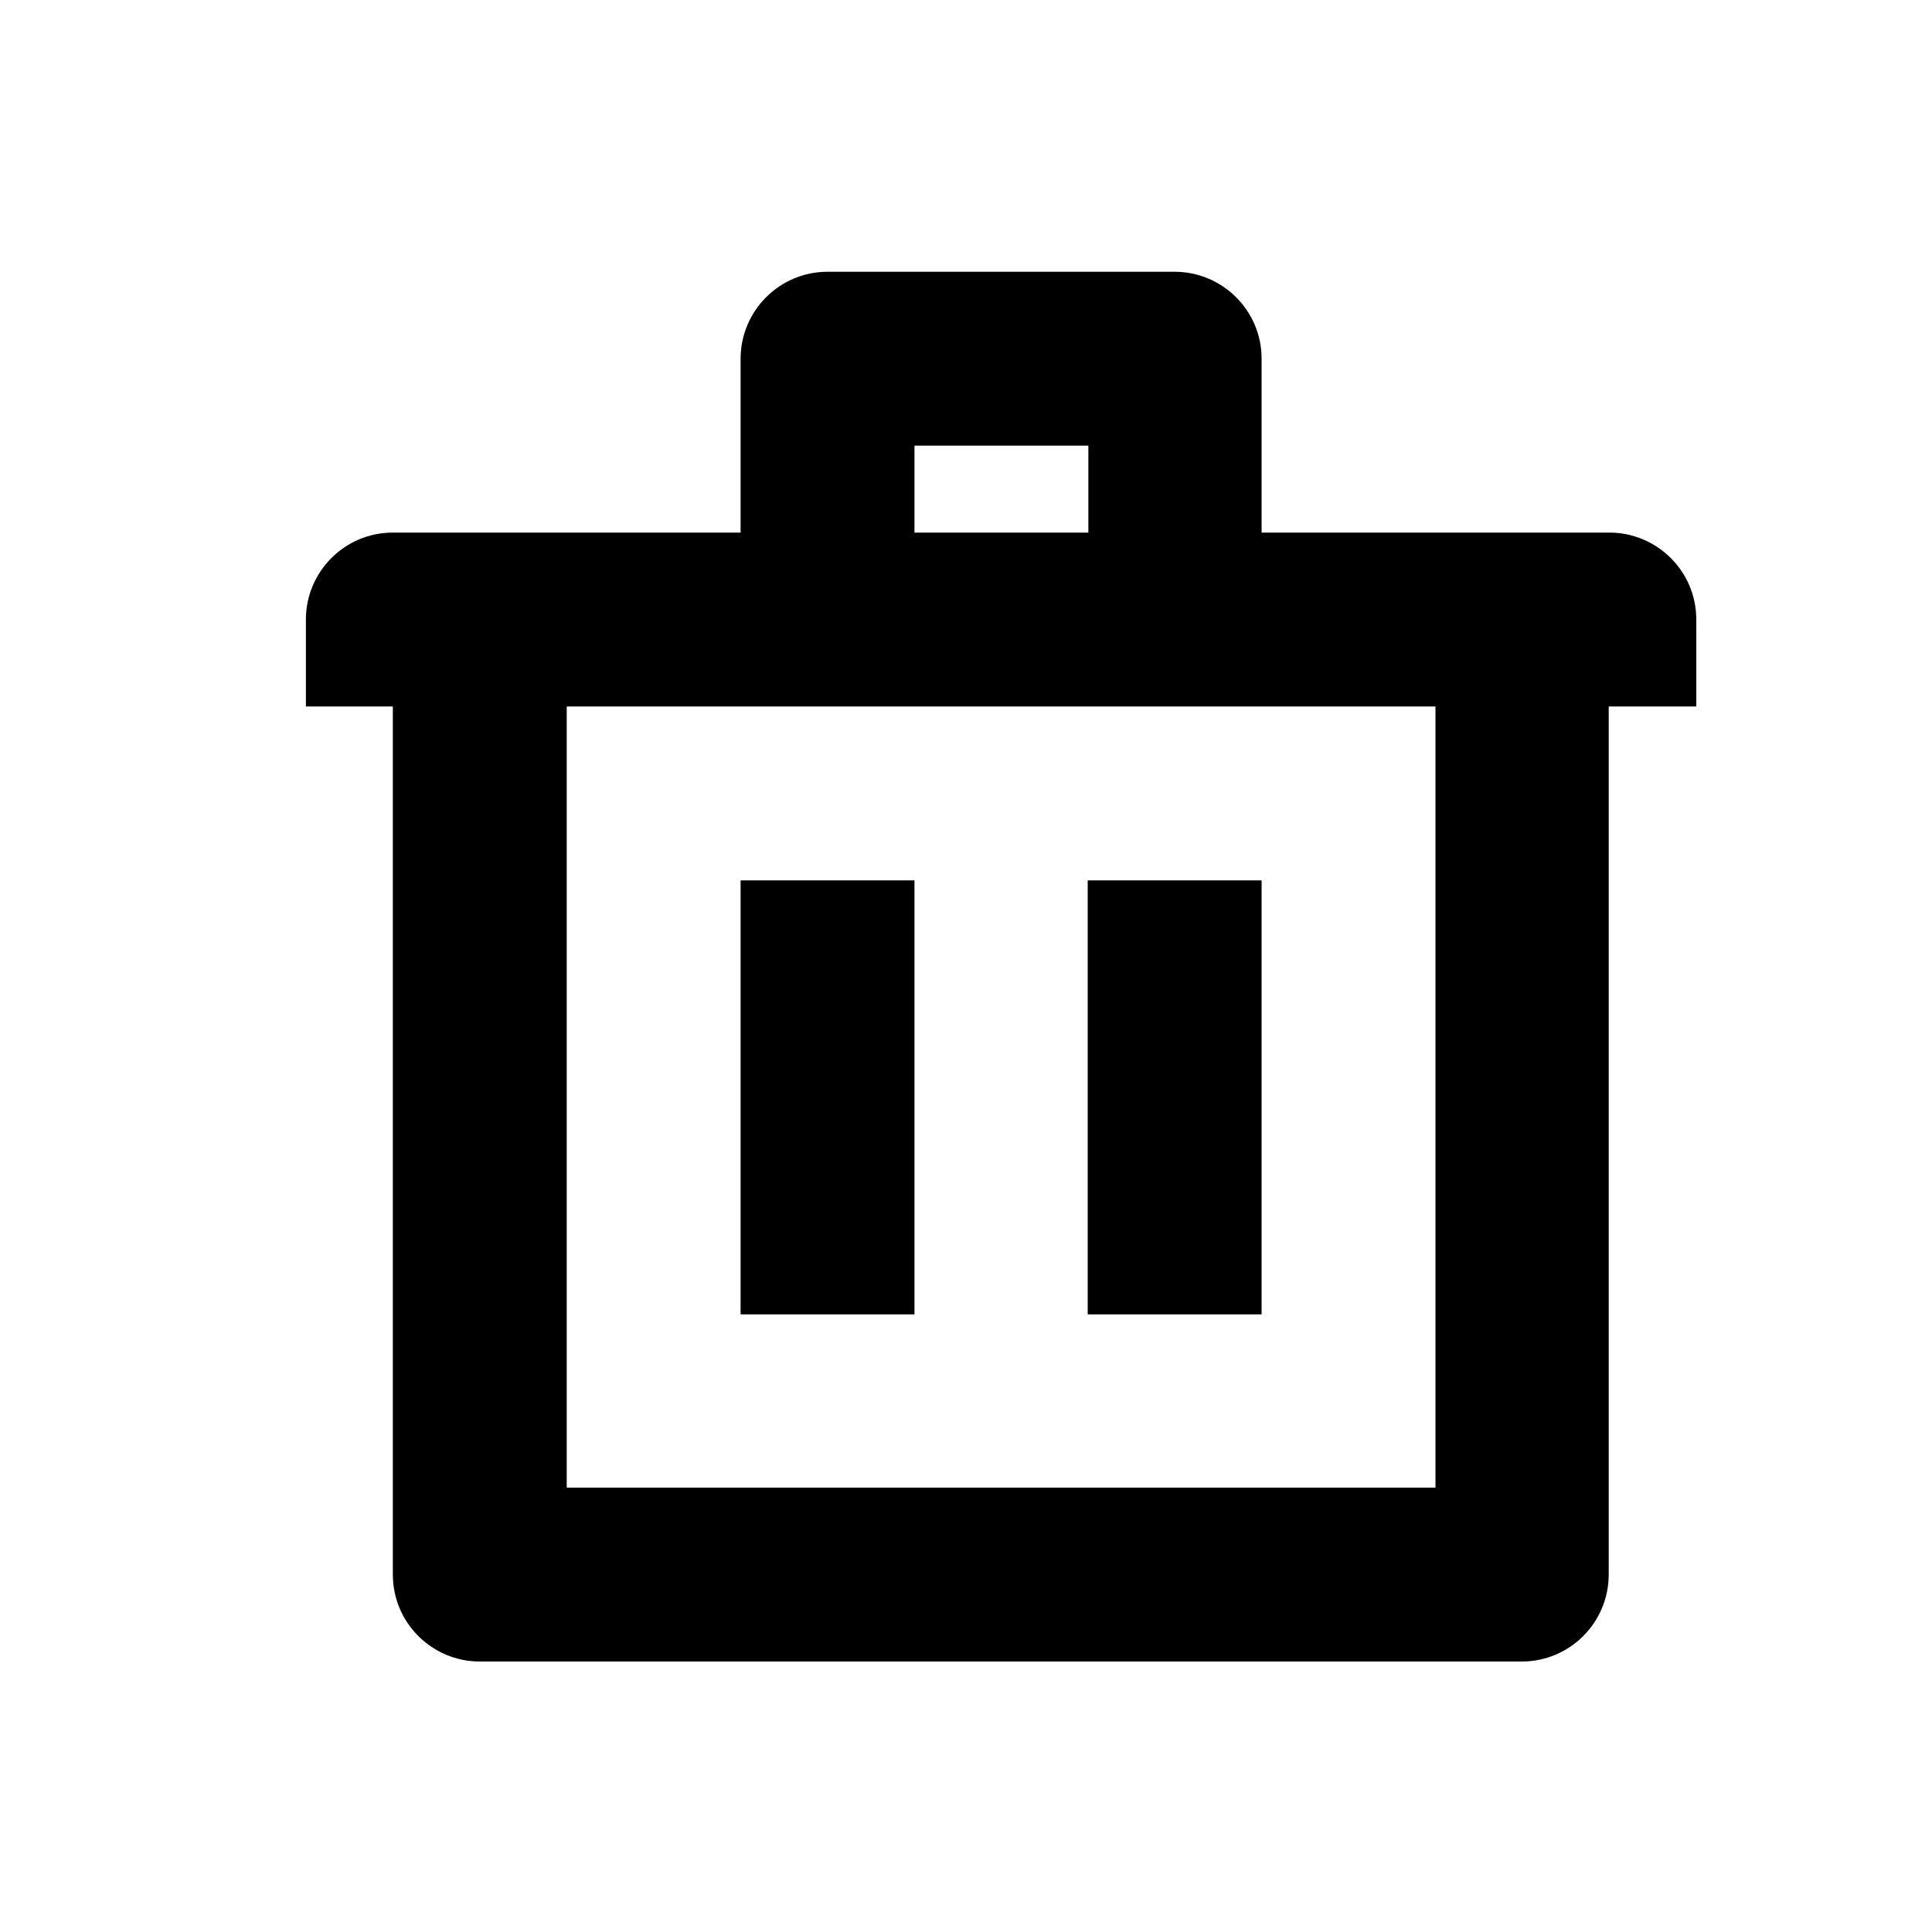
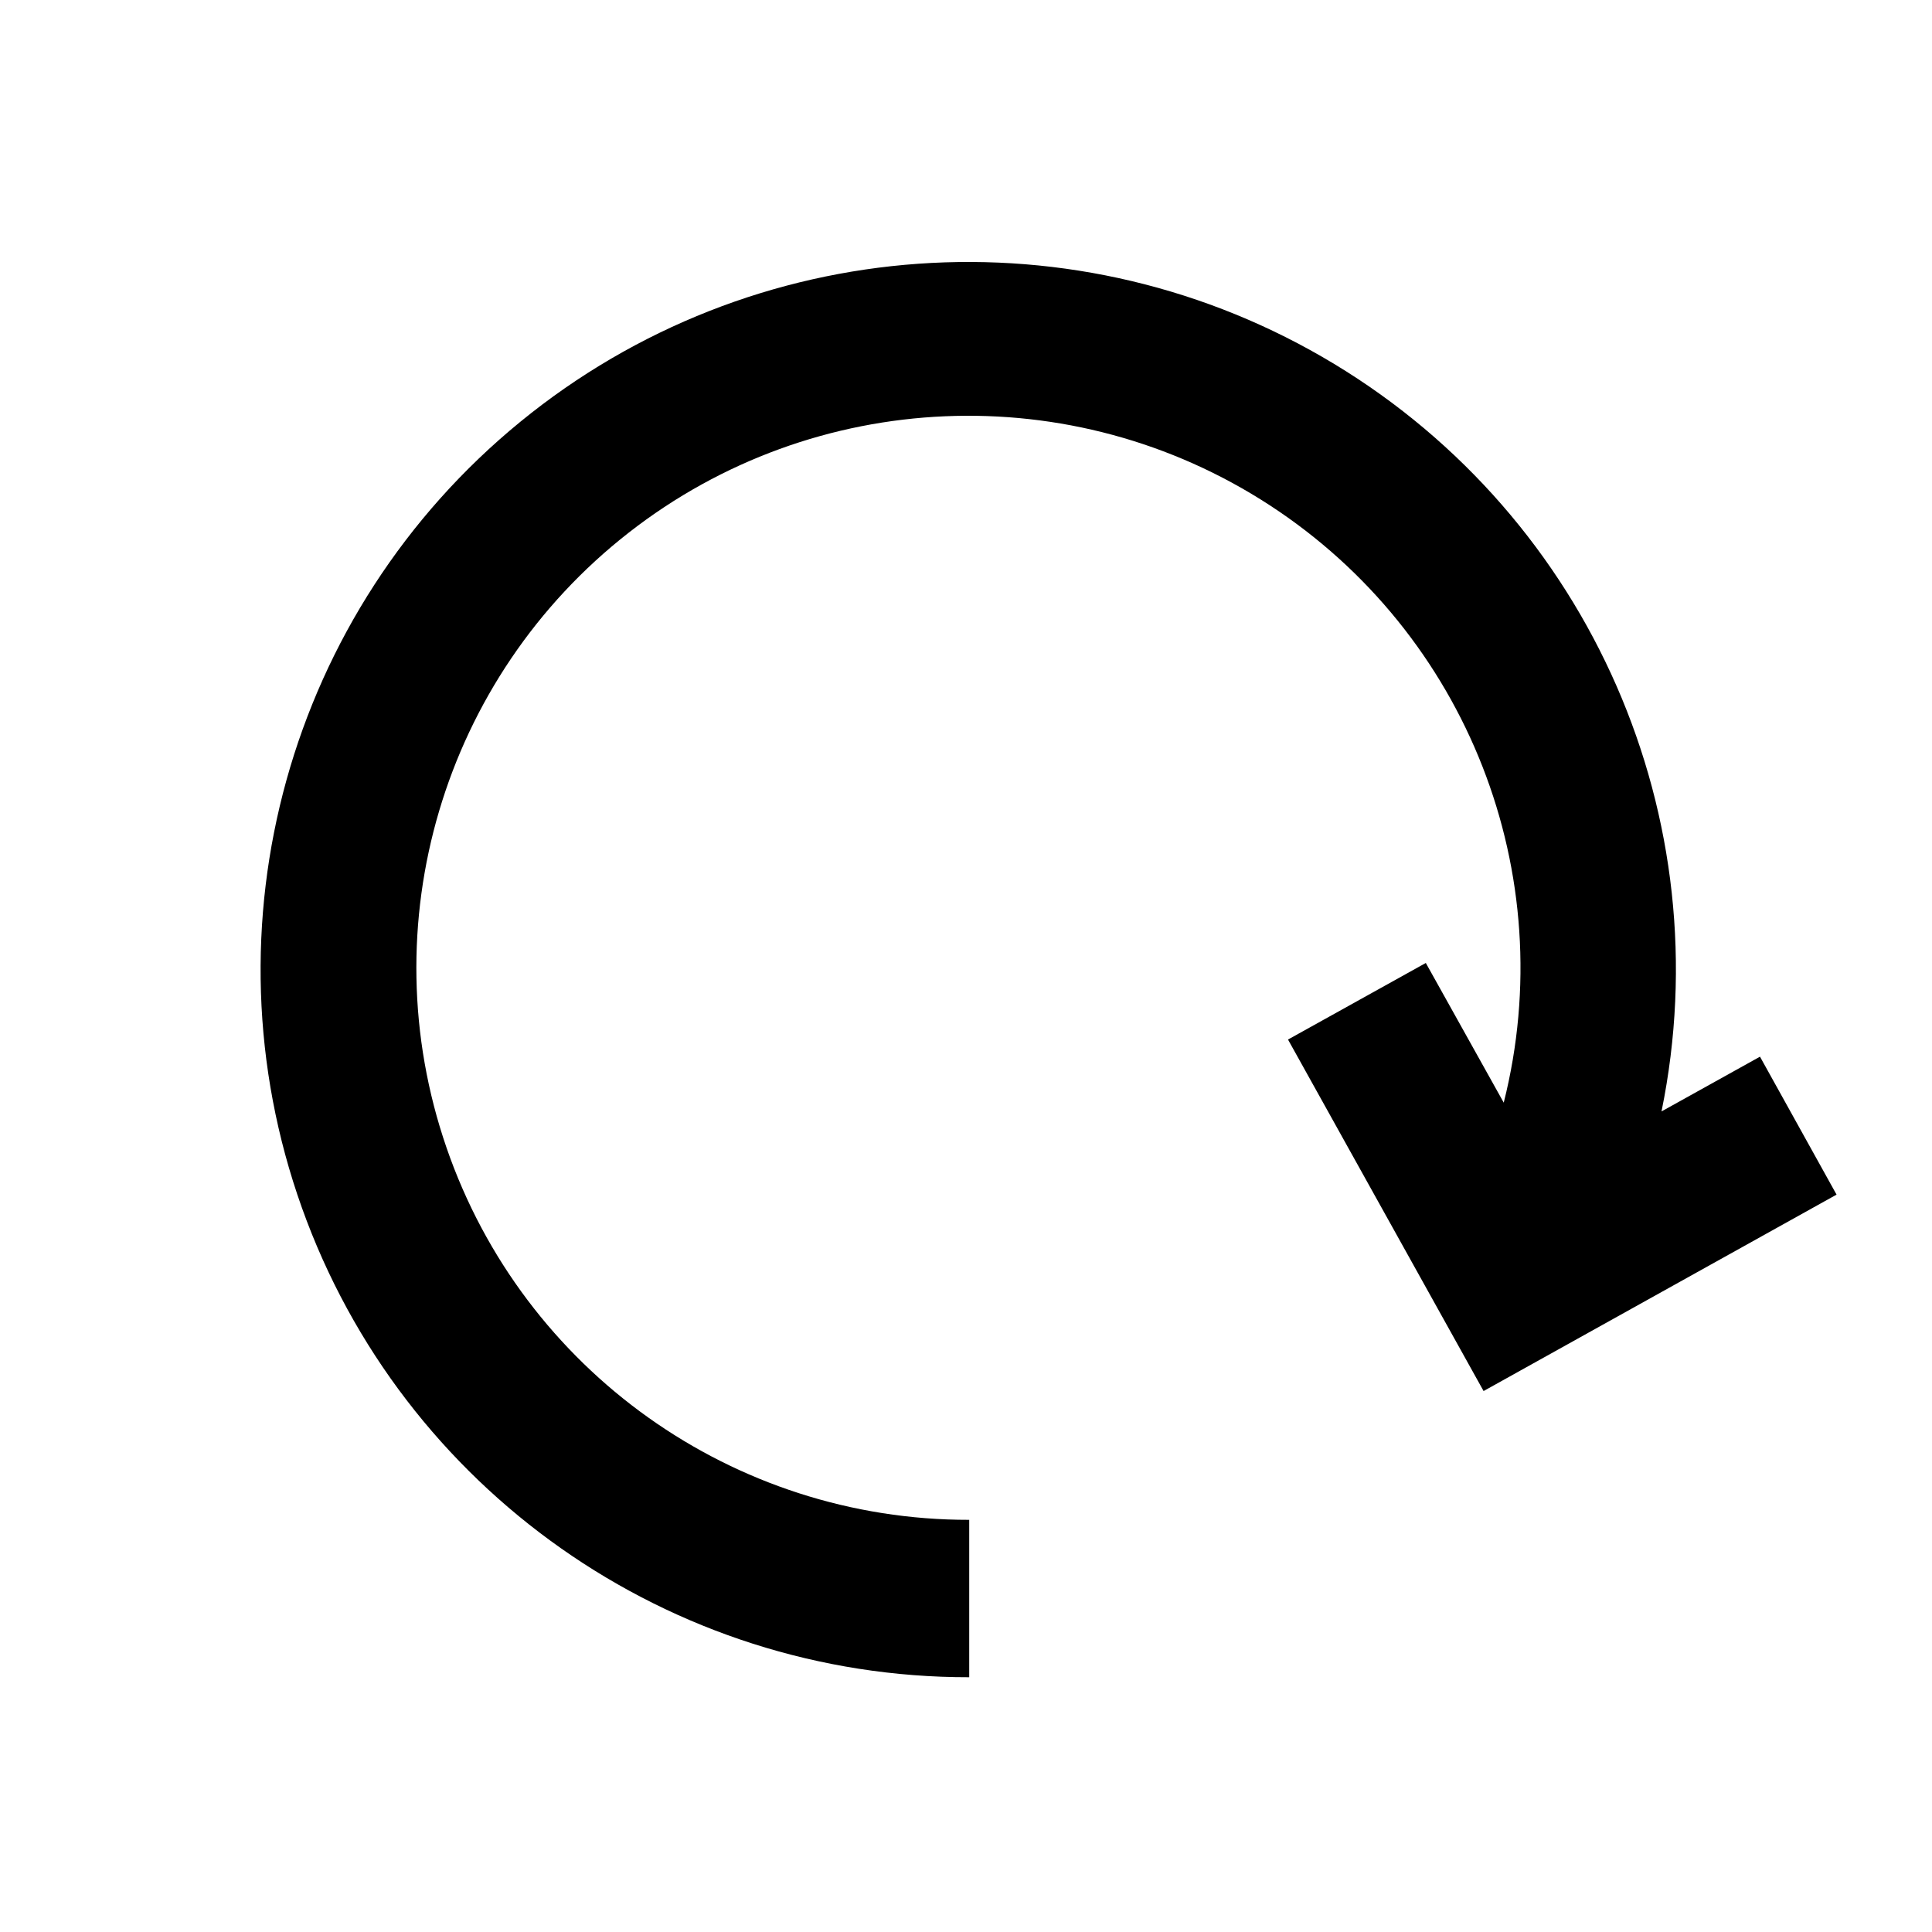
- <svg xmlns="http://www.w3.org/2000/svg" xmlns:xlink="http://www.w3.org/1999/xlink" version="1.1" id="Layer_1" x="0px" y="0px" viewBox="0 0 300 300" style="enable-background:new 0 0 300 300;" xml:space="preserve">
-   <style type="text/css">
- 	.st0{fill-rule:evenodd;clip-rule:evenodd;}
- </style>
-   <path class="st0" d="M249.8,109.7v134.8c0,7.4-6,13.5-13.5,13.5H74.5c-7.4,0-13.5-6-13.5-13.5V109.7H47.5V96.2  c0-7.4,6-13.5,13.5-13.5h13.5H88h27v-27c0-7.4,6-13.5,13.5-13.5h53.9c7.4,0,13.5,6,13.5,13.5v27h27h13.5h13.5  c7.4,0,13.5,6,13.5,13.5v13.5H249.8z M142,82.7h27V69.2h-27V82.7z M88,231h134.9V109.7H88V231z M115,204.1h27v-67.4h-27V204.1z   M168.9,204.1h27v-67.4h-27V204.1z" />
-   <g>
-     <defs>
-       <rect id="SVGID_1_" x="-8136" y="-3250.4" width="15094.6" height="11550.3" />
-     </defs>
-     <clipPath id="SVGID_2_">
-       <use xlink:href="#SVGID_1_" style="overflow:visible;" />
+ <svg xmlns="http://www.w3.org/2000/svg" id="Layer_1" data-name="Layer 1" viewBox="0 0 300 300">
+   <defs>
+     <style>.cls-1{clip-rule:evenodd;}.cls-2{fill-rule:evenodd;}.cls-3{clip-path:url(#clip-path);}.cls-4{clip-path:url(#clip-path-2);}.cls-5{clip-path:url(#clip-path-3);}</style>
+     <clipPath id="clip-path">
+       <path class="cls-1" d="M-1448.91,264.78A21.92,21.92,0,0,0-1427,242.86a21.92,21.92,0,0,0-21.92-21.92,21.92,21.92,0,0,0-21.92,21.92A21.92,21.92,0,0,0-1448.91,264.78Zm98.64,0a21.92,21.92,0,0,0,21.92-21.92,21.92,21.92,0,0,0-21.92-21.92,21.92,21.92,0,0,0-21.92,21.92A21.92,21.92,0,0,0-1350.27,264.78Zm-108.45-109.6h128.61l10.38-55.56-154-9.42Zm-20.15-87.26,174.32,10.69A9.38,9.38,0,0,1-1295.64,90l-14.27,76.37a13.69,13.69,0,0,1-13,10.75h-130.8l2.53,11h122.78a11,11,0,0,1,11,11,11,11,0,0,1-11,11h-131.52a11,11,0,0,1-10.68-8.5l-31.7-137.37-17.14-8.61a11,11,0,0,1-4.92-14.7,11,11,0,0,1,14.7-4.92l21.75,10.85a11,11,0,0,1,5.79,7.34Z" />
    </clipPath>
+     <clipPath id="clip-path-2">
+       <path class="cls-1" d="M-666.14,160A51.14,51.14,0,0,1-615,108.85,51.14,51.14,0,0,1-563.86,160,51.14,51.14,0,0,1-615,211.12,51.14,51.14,0,0,1-666.14,160ZM-707,103.74V226.44s184.08,0,184.08,0V103.76s-37.36,0-37.36,0a8.15,8.15,0,0,1-7-4.73l-10.44-26h-74.51l-10.36,25.89a8.18,8.18,0,0,1-7,4.79H-707Zm28.63-20.45,8.47-21.18c2.1-5.25,8.39-9.5,14-9.5H-574c5.62,0,11.89,4.27,14,9.5l8.47,21.18H-523a20.46,20.46,0,0,1,20.46,20.48V226.44A20.47,20.47,0,0,1-523,246.92H-707a20.46,20.46,0,0,1-20.46-20.48V103.76A20.47,20.47,0,0,1-707,83.28h28.63ZM-585.67,151a30.68,30.68,0,0,1,1.35,9A30.68,30.68,0,0,1-615,190.67,30.68,30.68,0,0,1-645.68,160,30.68,30.68,0,0,1-615,129.31a30.68,30.68,0,0,1,9,1.35,15.34,15.34,0,0,0-9,14A15.34,15.34,0,0,0-599.66,160,15.34,15.34,0,0,0-585.67,151Z" />
+     </clipPath>
+     <clipPath id="clip-path-3">
+       <path class="cls-1" d="M-341.91,86.69a21,21,0,0,1,21-20.95h57.77a14.69,14.69,0,0,1,9,3.73L-219.64,104a14.48,14.48,0,0,1,3.73,9V233.76a21,21,0,0,1-20.95,21H-321a20.94,20.94,0,0,1-20.95-20.95V86.69Zm168-41.95h21a21,21,0,0,1,21,21v147l-20.7,34.57c-6,10-15.65,9.93-21.59,0l-20.7-34.57v-147A21,21,0,0,1-173.93,44.75Zm21,131.25V97.27s-21,0-21,0,0,46.31,0,78.75h21Zm0,21v10.07l-10.5,17.33-10.49-17.46s0-3.78,0-9.94h21Zm-83.93-57.75c0,34.09,0,94.5,0,94.5s-84.05,0-84.05.05l0-147.05h31.52v42a10.49,10.49,0,0,0,10.53,10.5h42Zm0-21c0-1.12,0-1.72,0-1.72L-266.7,86.75h-1.71v31.5h31.58Z" />
+     </clipPath>
+   </defs>
+   <path class="cls-2" d="M-1448.91,264.78A21.92,21.92,0,0,0-1427,242.86a21.92,21.92,0,0,0-21.92-21.92,21.92,21.92,0,0,0-21.92,21.92A21.92,21.92,0,0,0-1448.91,264.78Zm98.64,0a21.92,21.92,0,0,0,21.92-21.92,21.92,21.92,0,0,0-21.92-21.92,21.92,21.92,0,0,0-21.92,21.92A21.92,21.92,0,0,0-1350.27,264.78Zm-108.45-109.6h128.61l10.38-55.56-154-9.42Zm-20.15-87.26,174.32,10.69A9.38,9.38,0,0,1-1295.64,90l-14.27,76.37a13.69,13.69,0,0,1-13,10.75h-130.8l2.53,11h122.78a11,11,0,0,1,11,11,11,11,0,0,1-11,11h-131.52a11,11,0,0,1-10.68-8.5l-31.7-137.37-17.14-8.61a11,11,0,0,1-4.92-14.7,11,11,0,0,1,14.7-4.92l21.75,10.85a11,11,0,0,1,5.79,7.34Z" />
+   <g class="cls-3">
+     <rect x="-6802.68" y="-10503.03" width="9732.13" height="19727.29" />
  </g>
-   <g>
-     <defs>
-       <rect id="SVGID_3_" x="-8136" y="-3250.4" width="15094.6" height="11550.3" />
-     </defs>
-     <clipPath id="SVGID_4_">
-       <use xlink:href="#SVGID_3_" style="overflow:visible;" />
-     </clipPath>
+   <path class="cls-2" d="M-666.14,160A51.14,51.14,0,0,1-615,108.85,51.14,51.14,0,0,1-563.86,160,51.14,51.14,0,0,1-615,211.12,51.14,51.14,0,0,1-666.14,160ZM-707,103.74V226.44s184.08,0,184.08,0V103.76s-37.36,0-37.36,0a8.15,8.15,0,0,1-7-4.73l-10.44-26h-74.51l-10.36,25.89a8.18,8.18,0,0,1-7,4.79H-707Zm28.63-20.45,8.47-21.18c2.1-5.25,8.39-9.5,14-9.5H-574c5.62,0,11.89,4.27,14,9.5l8.47,21.18H-523a20.46,20.46,0,0,1,20.46,20.48V226.44A20.47,20.47,0,0,1-523,246.92H-707a20.46,20.46,0,0,1-20.46-20.48V103.76A20.47,20.47,0,0,1-707,83.28h28.63ZM-585.67,151a30.68,30.68,0,0,1,1.35,9A30.68,30.68,0,0,1-615,190.67,30.68,30.68,0,0,1-645.68,160,30.68,30.68,0,0,1-615,129.31a30.68,30.68,0,0,1,9,1.35,15.34,15.34,0,0,0-9,14A15.34,15.34,0,0,0-599.66,160,15.34,15.34,0,0,0-585.67,151Z" />
+   <g class="cls-4">
+     <rect x="-1228.64" y="-14695.13" width="9081.82" height="18409.09" />
  </g>
+   <path class="cls-2" d="M-341.91,86.69a21,21,0,0,1,21-20.95h57.77a14.69,14.69,0,0,1,9,3.73L-219.64,104a14.48,14.48,0,0,1,3.73,9V233.76a21,21,0,0,1-20.95,21H-321a20.94,20.94,0,0,1-20.95-20.95V86.69Zm168-41.95h21a21,21,0,0,1,21,21v147l-20.7,34.57c-6,10-15.65,9.93-21.59,0l-20.7-34.57v-147A21,21,0,0,1-173.93,44.75Zm21,131.25V97.27s-21,0-21,0,0,46.31,0,78.75h21Zm0,21v10.07l-10.5,17.33-10.49-17.46s0-3.78,0-9.94h21Zm-83.93-57.75c0,34.09,0,94.5,0,94.5s-84.05,0-84.05.05l0-147.05h31.52v42a10.49,10.49,0,0,0,10.53,10.5h42Zm0-21c0-1.12,0-1.72,0-1.72L-266.7,86.75h-1.71v31.5h31.58Z" />
+   <g class="cls-5">
+     <rect x="-6410.91" y="-6024.25" width="9324" height="18900" />
+   </g>
+   <path d="M273.29,164.08L258,172.58A109.88,109.88,0,1,0,150.5,260.44V236a85.72,85.72,0,1,1,83-64.78L221.4,149.53,200,161.42,230.37,216l54.81-30.5Z" />
</svg>
